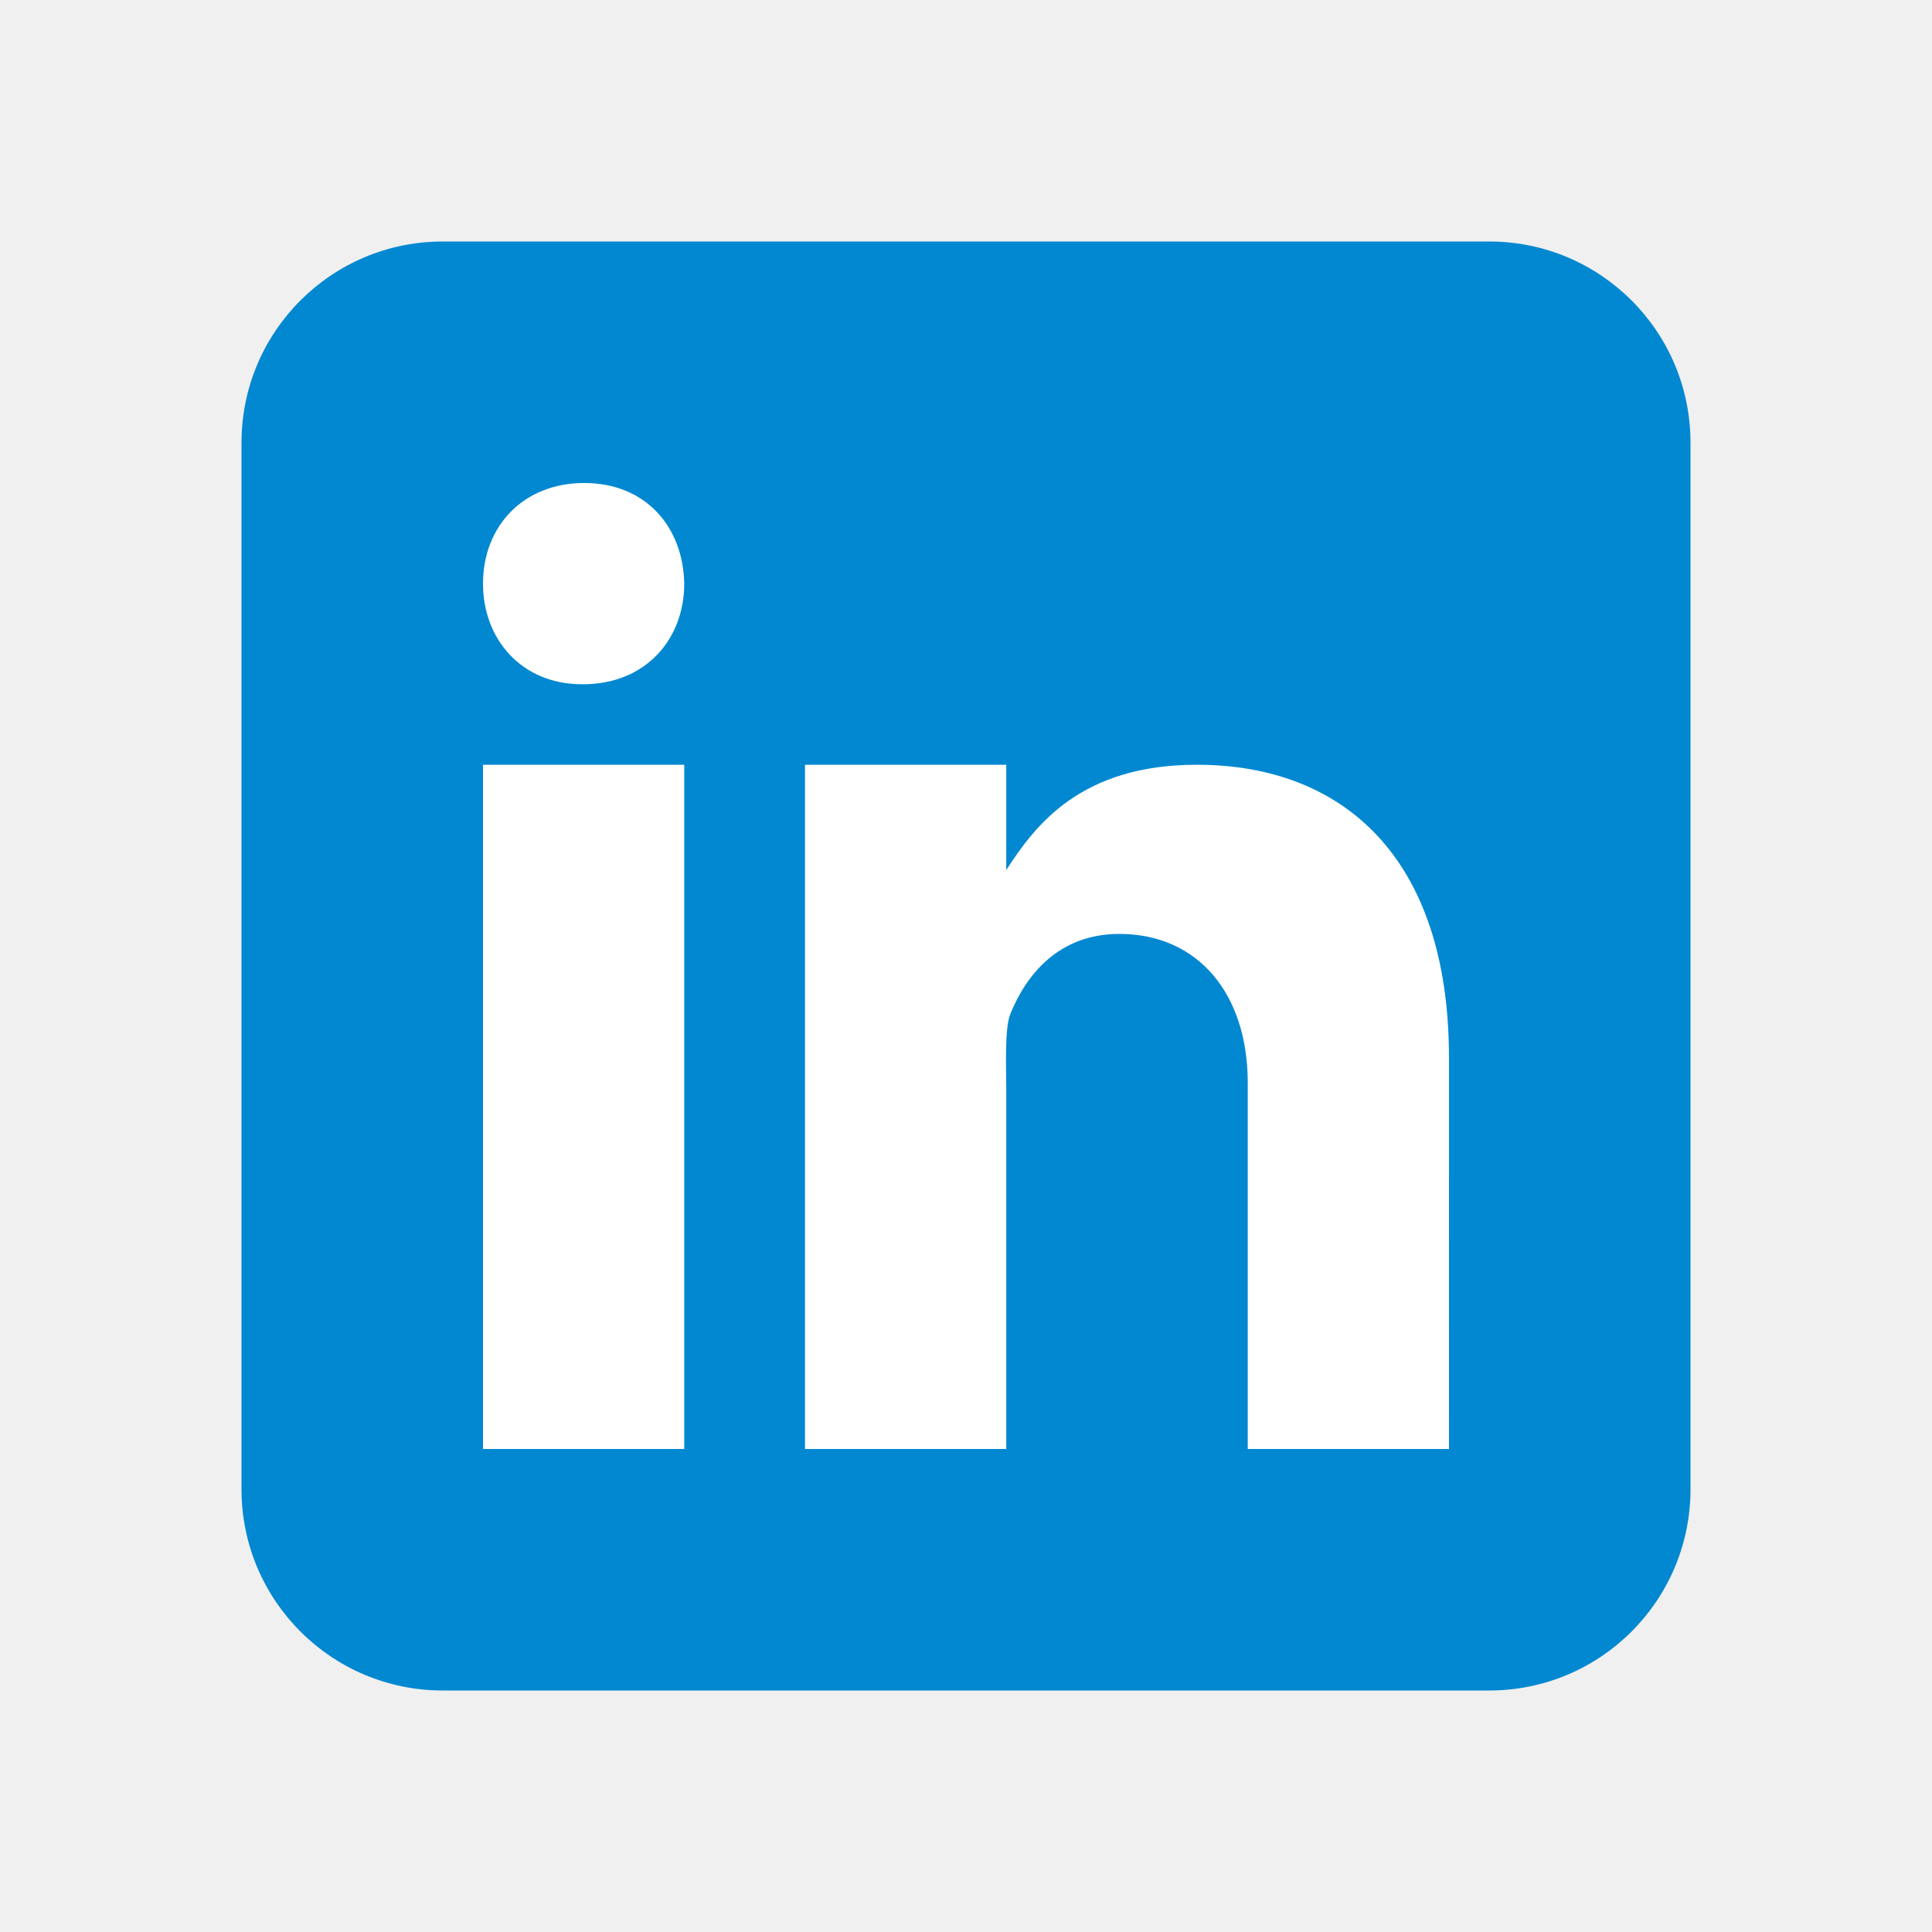
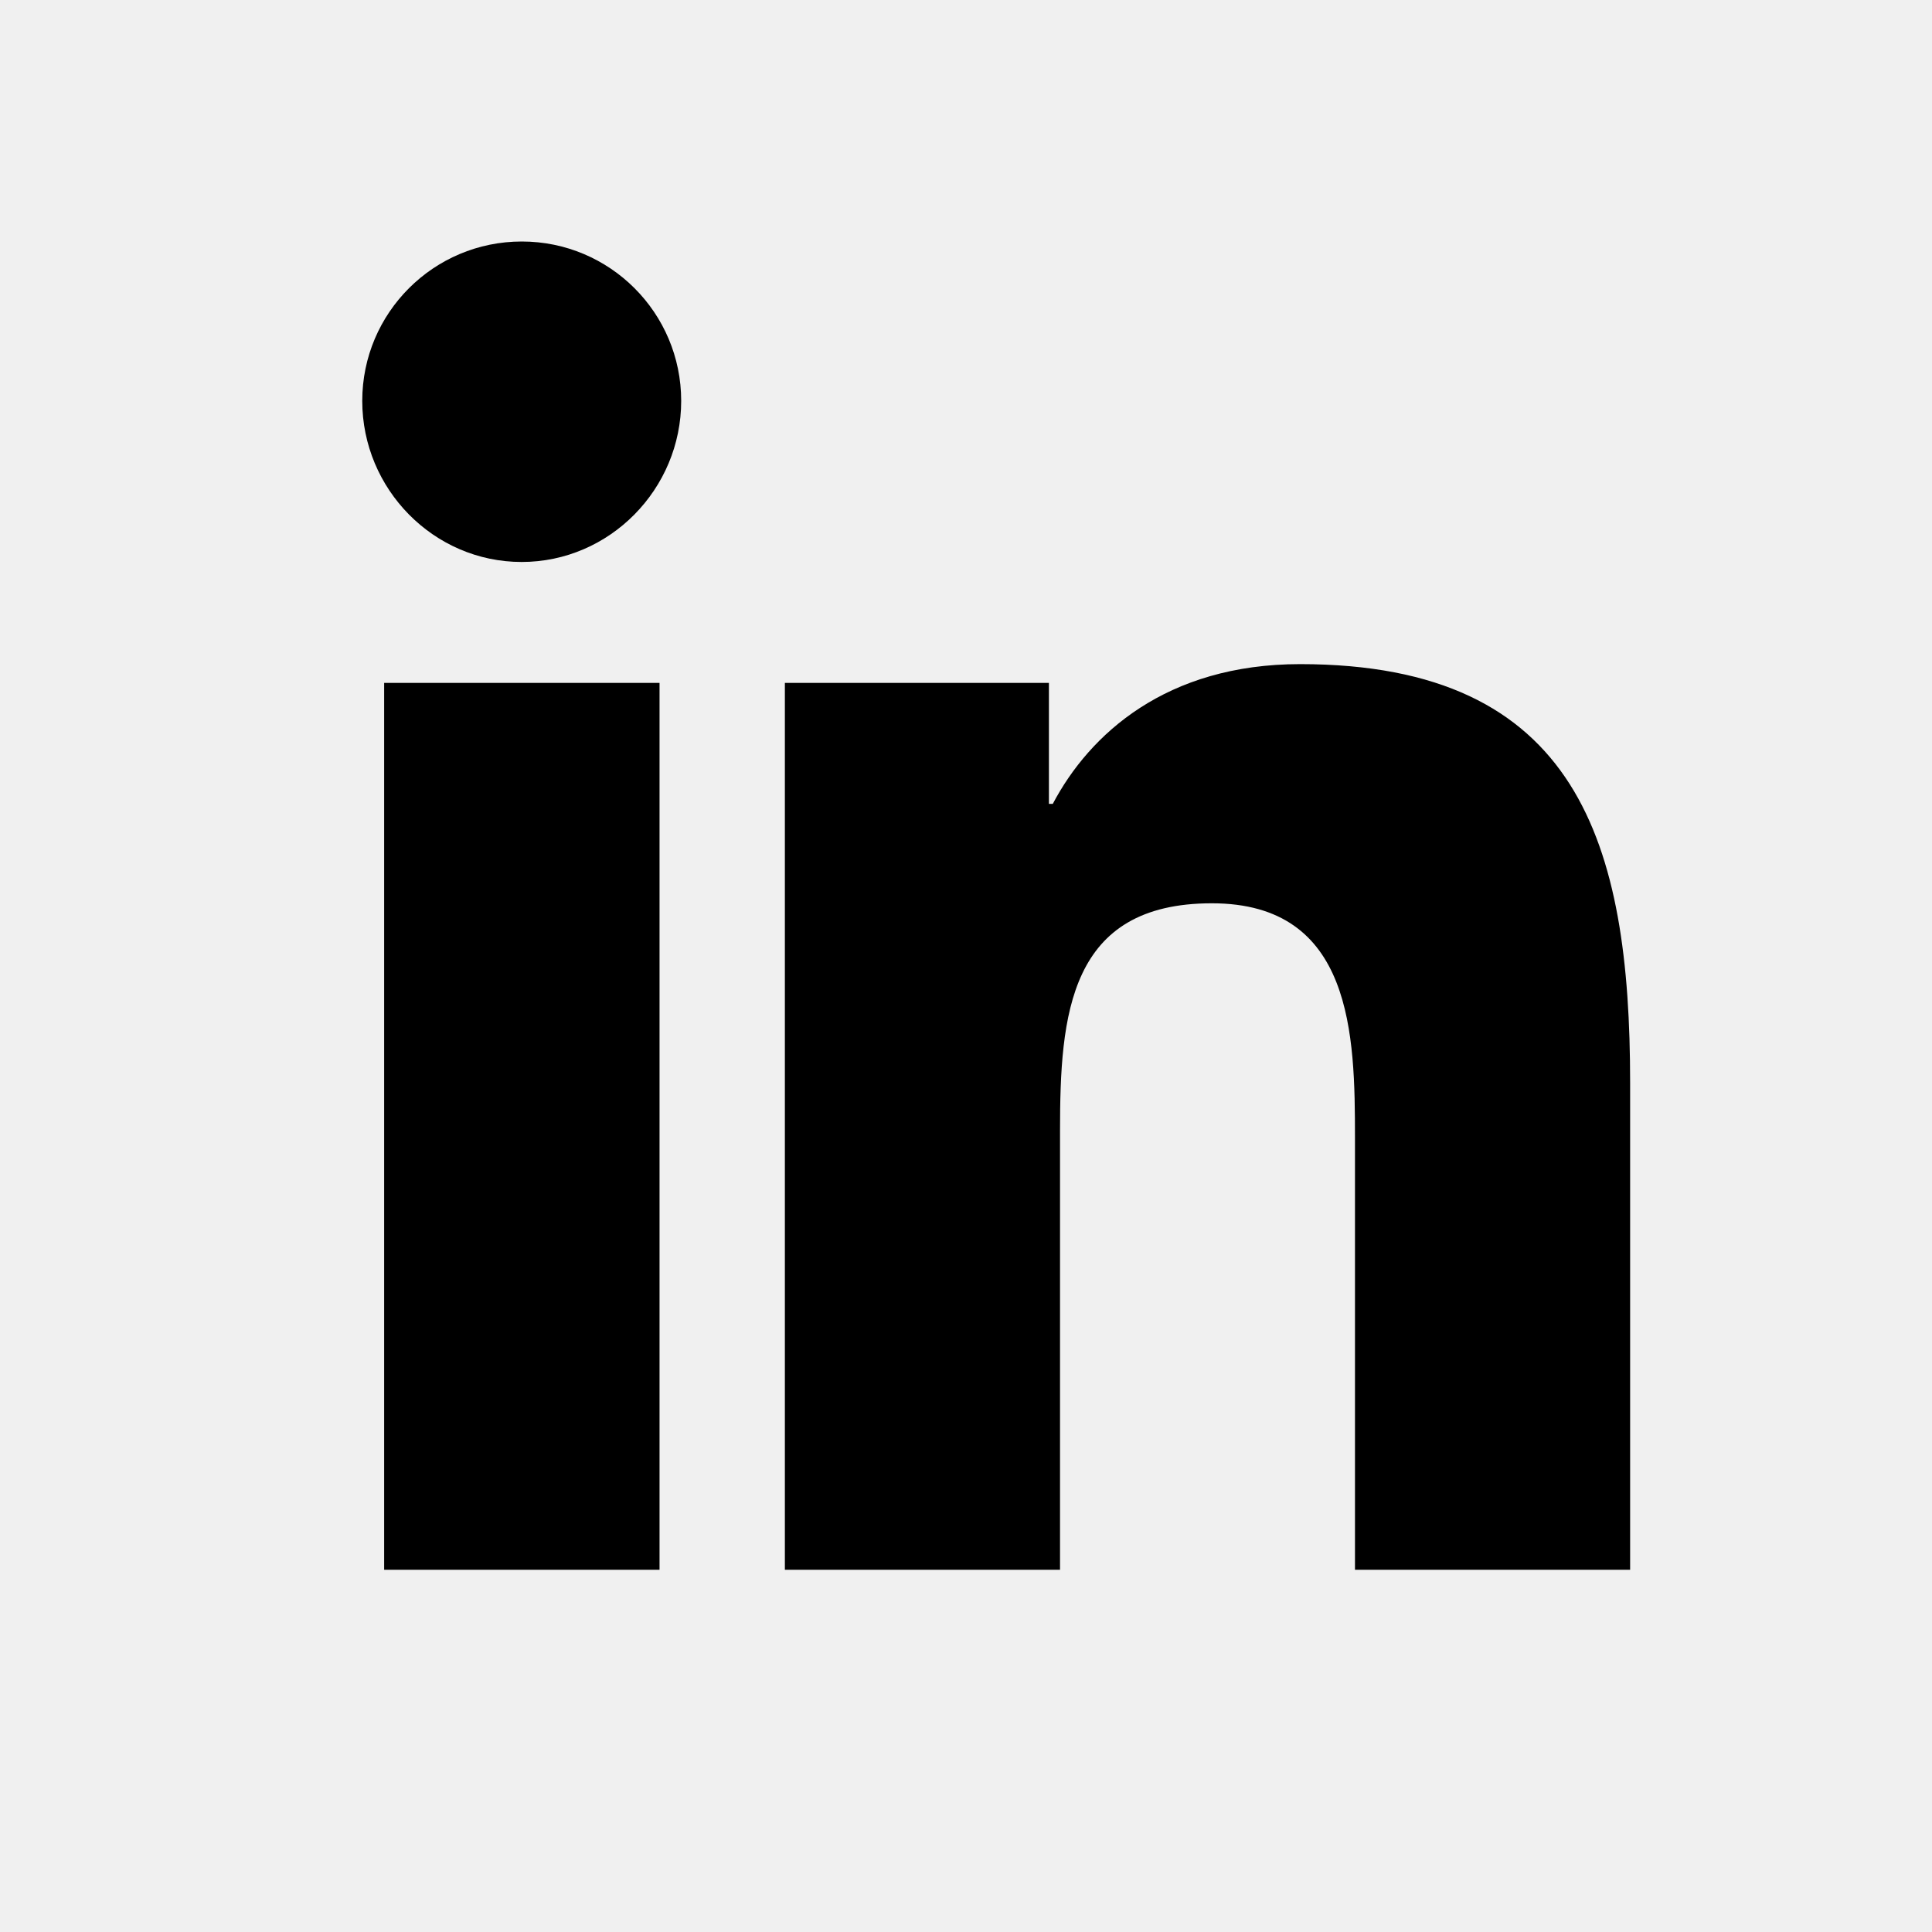
- <svg xmlns="http://www.w3.org/2000/svg" viewBox="0 0 48 48" width="48px" height="48px">
-   <path fill="#0288D1" d="M42,37c0,2.762-2.238,5-5,5H11c-2.761,0-5-2.238-5-5V11c0-2.762,2.239-5,5-5h26c2.762,0,5,2.238,5,5V37z" />
-   <path fill="#FFF" d="M12 19H17V36H12zM14.485 17h-.028C12.965 17 12 15.888 12 14.499 12 13.08 12.995 12 14.514 12c1.521 0 2.458 1.08 2.486 2.499C17 15.887 16.035 17 14.485 17zM36 36h-5v-9.099c0-2.198-1.225-3.698-3.192-3.698-1.501 0-2.313 1.012-2.707 1.99C24.957 25.543 25 26.511 25 27v9h-5V19h5v2.616C25.721 20.5 26.85 19 29.738 19c3.578 0 6.261 2.25 6.261 7.274L36 36 36 36z" />
+ <svg xmlns="http://www.w3.org/2000/svg" width="24" height="24" viewBox="0 0 24 24" fill="none">
+   <path d="M6.482 3C5.388 3 4.5 3.886 4.5 4.98C4.5 6.075 5.387 6.981 6.48 6.981C7.574 6.981 8.462 6.075 8.462 4.98C8.462 3.887 7.576 3 6.482 3ZM16.151 8.25C14.487 8.25 13.535 9.12 13.078 9.986H13.03V8.483H9.75V19.5H13.168V14.046C13.168 12.609 13.276 11.221 15.054 11.221C16.807 11.221 16.832 12.859 16.832 14.137V19.5H20.246H20.25V13.449C20.25 10.488 19.613 8.25 16.151 8.25ZM4.772 8.483V19.5H8.193V8.483H4.772Z" fill="black" />
</svg>
